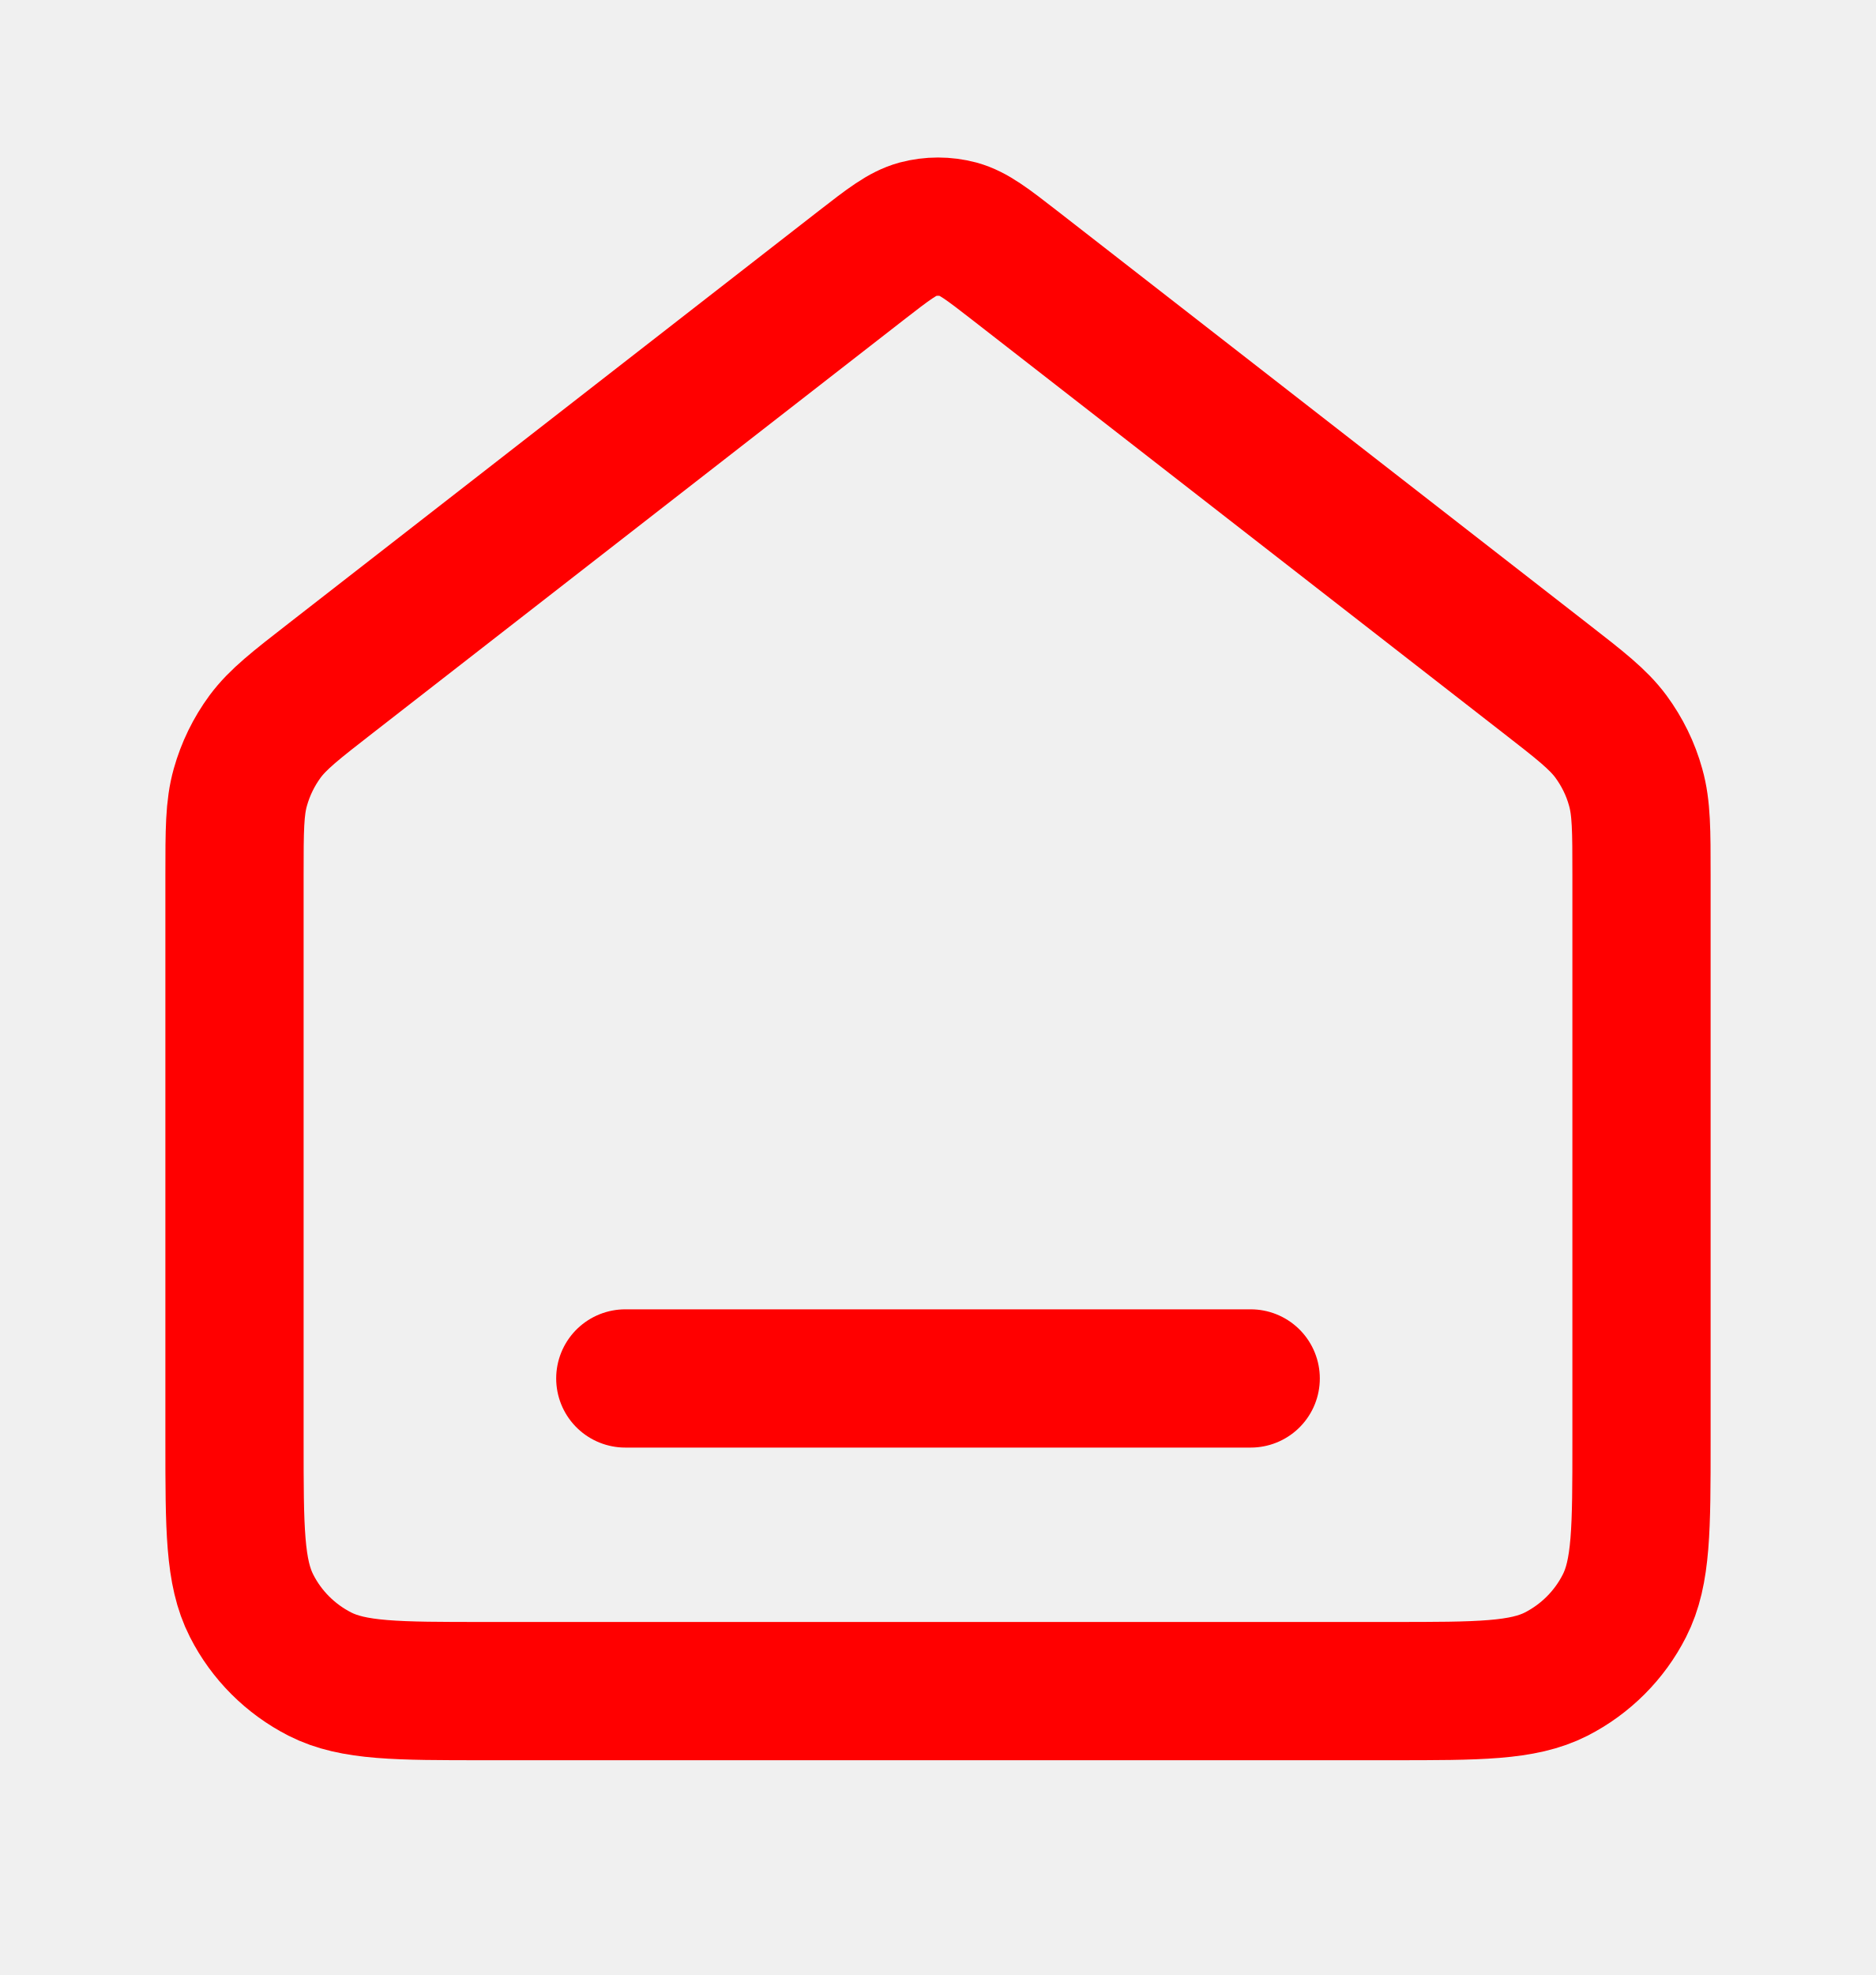
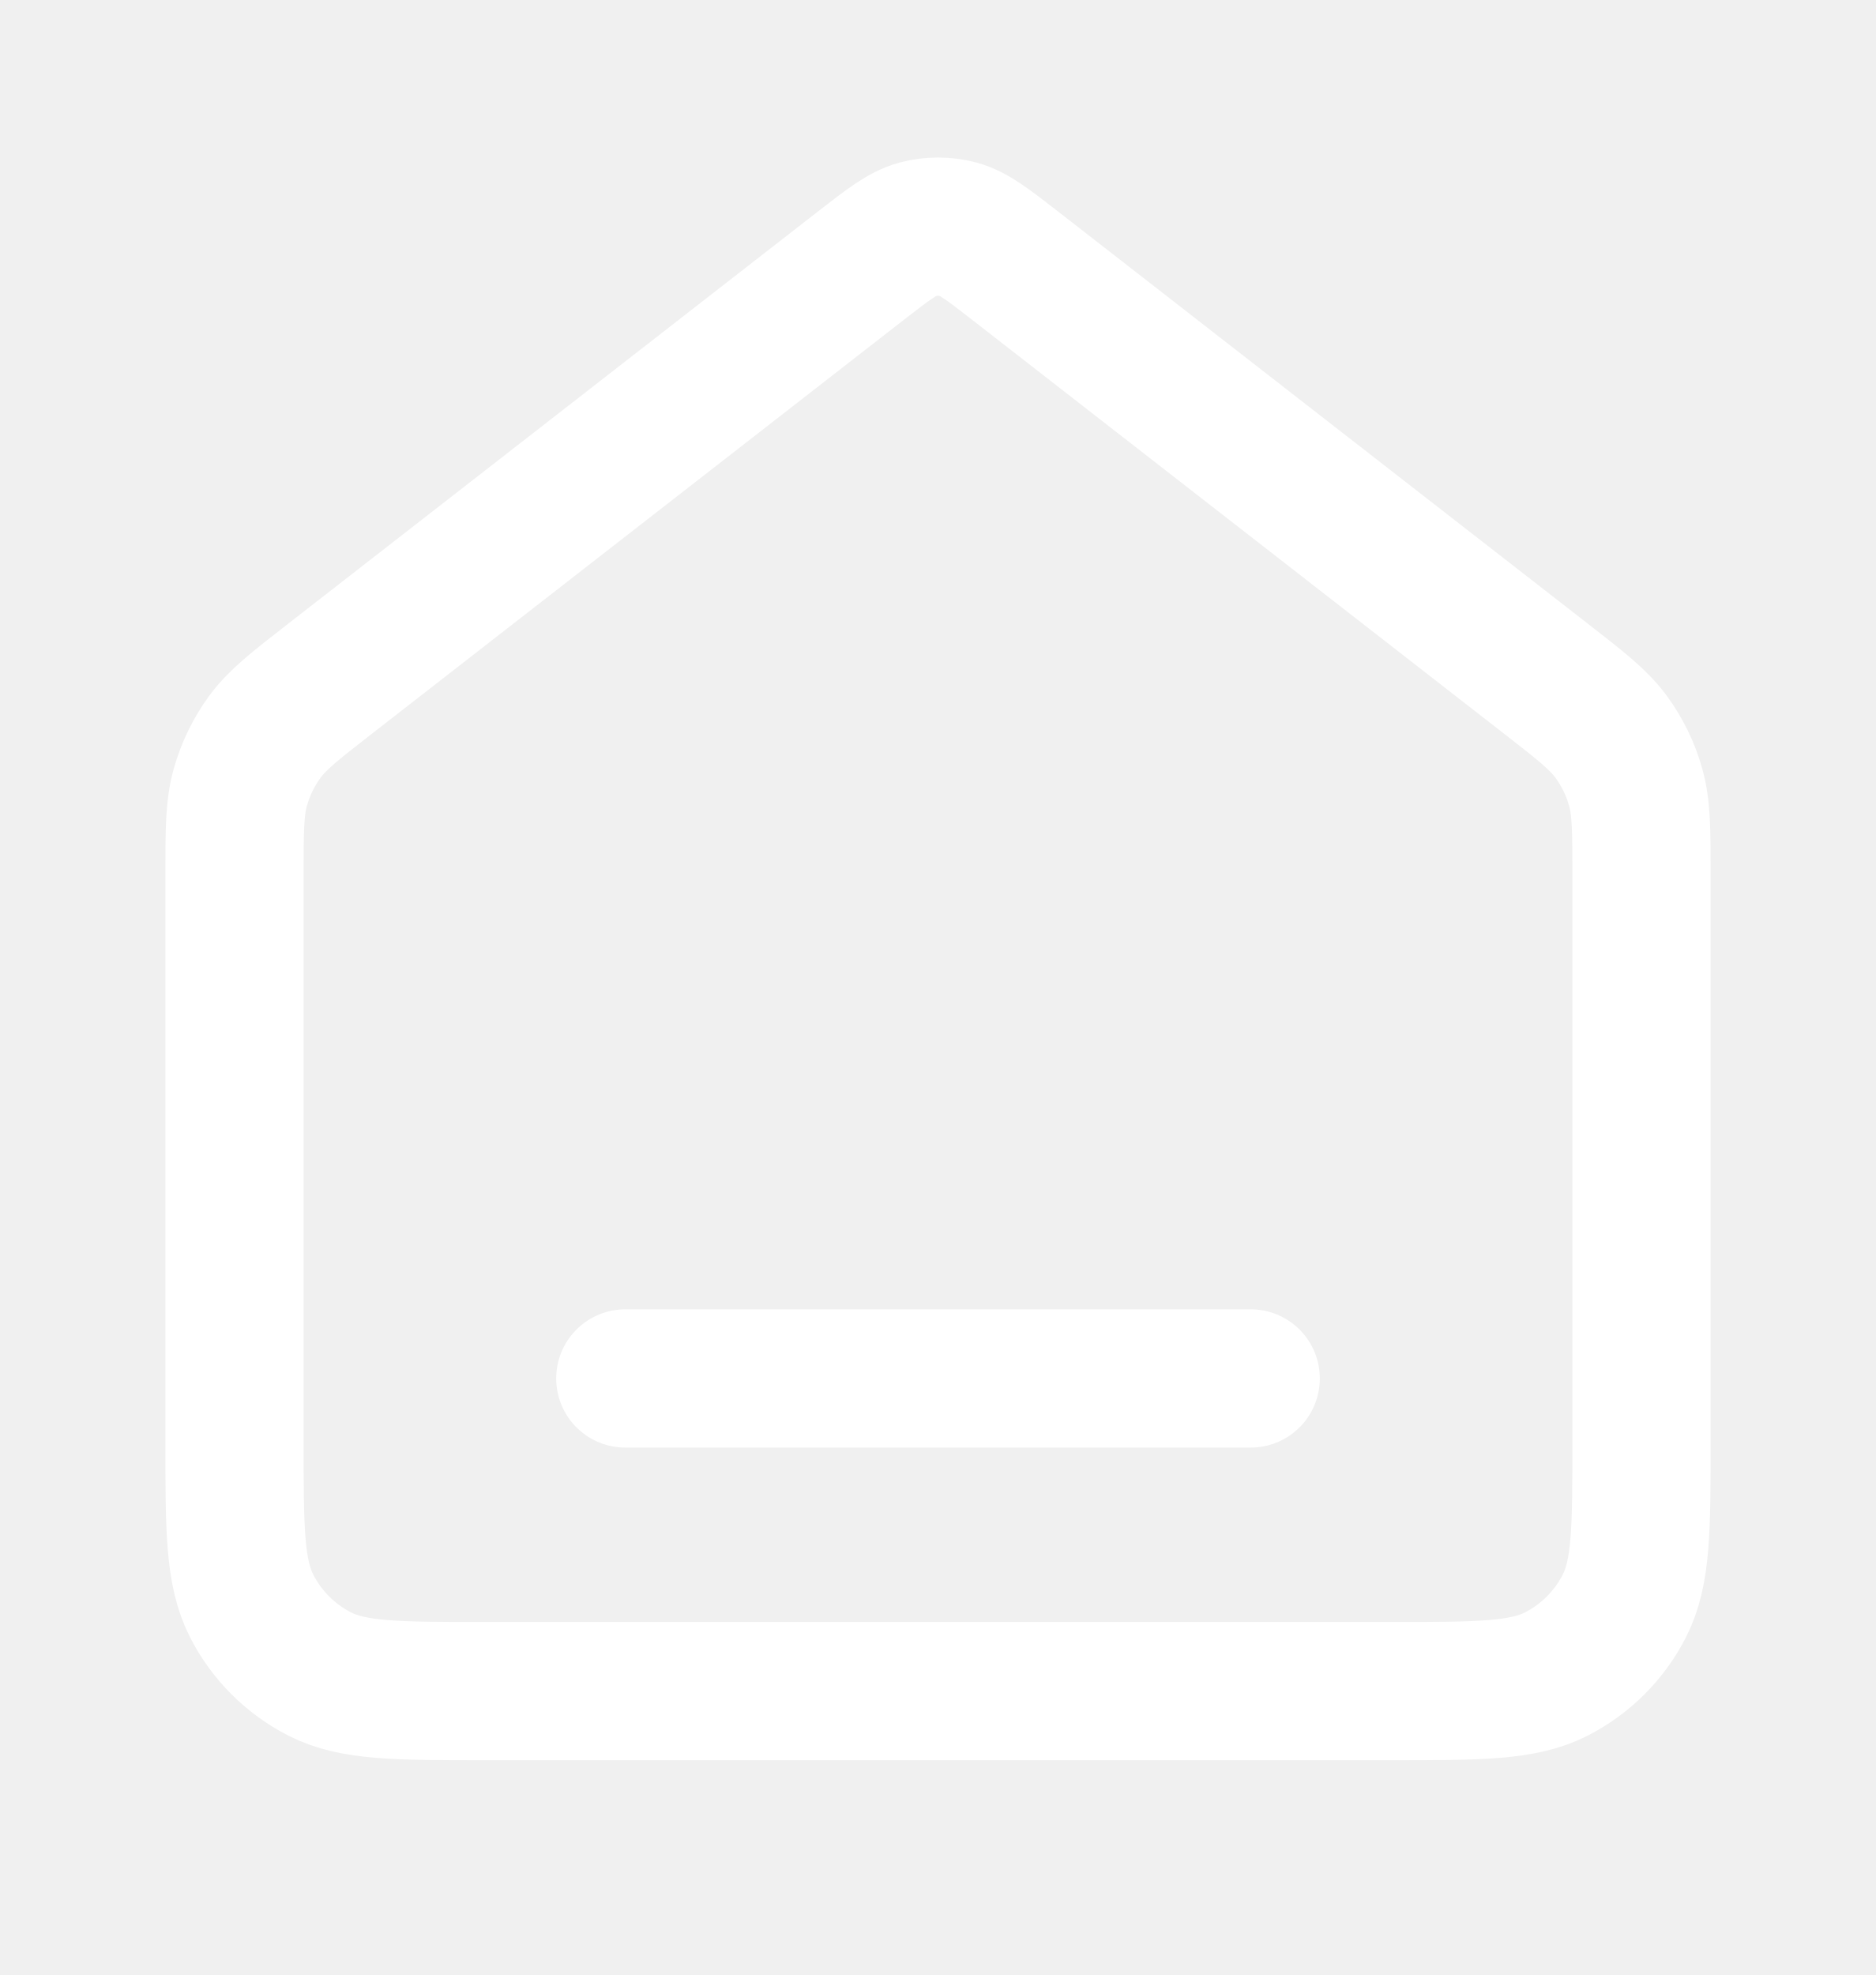
<svg xmlns="http://www.w3.org/2000/svg" width="19" height="20" viewBox="0 0 19 20" fill="none">
-   <path d="M6.333 13.959H12.667M8.722 2.688L3.353 6.865C2.994 7.144 2.815 7.283 2.685 7.458C2.571 7.613 2.486 7.787 2.434 7.973C2.375 8.182 2.375 8.41 2.375 8.864V14.592C2.375 15.479 2.375 15.922 2.548 16.261C2.699 16.559 2.942 16.801 3.24 16.953C3.578 17.125 4.022 17.125 4.908 17.125H14.092C14.978 17.125 15.422 17.125 15.761 16.953C16.058 16.801 16.301 16.559 16.452 16.261C16.625 15.922 16.625 15.479 16.625 14.592V8.864C16.625 8.41 16.625 8.182 16.566 7.973C16.515 7.787 16.429 7.613 16.315 7.458C16.185 7.283 16.006 7.144 15.647 6.865L10.278 2.688C10 2.472 9.86 2.364 9.707 2.322C9.571 2.286 9.429 2.286 9.293 2.322C9.14 2.364 9 2.472 8.722 2.688Z" stroke="red" stroke-width="1.4" stroke-linecap="round" stroke-linejoin="round" />
+   <path d="M6.333 13.959H12.667M8.722 2.688L3.353 6.865C2.994 7.144 2.815 7.283 2.685 7.458C2.571 7.613 2.486 7.787 2.434 7.973C2.375 8.182 2.375 8.41 2.375 8.864V14.592C2.375 15.479 2.375 15.922 2.548 16.261C2.699 16.559 2.942 16.801 3.24 16.953C3.578 17.125 4.022 17.125 4.908 17.125H14.092C14.978 17.125 15.422 17.125 15.761 16.953C16.058 16.801 16.301 16.559 16.452 16.261C16.625 15.922 16.625 15.479 16.625 14.592V8.864C16.625 8.41 16.625 8.182 16.566 7.973C16.515 7.787 16.429 7.613 16.315 7.458C16.185 7.283 16.006 7.144 15.647 6.865L10.278 2.688C10 2.472 9.86 2.364 9.707 2.322C9.571 2.286 9.429 2.286 9.293 2.322C9.14 2.364 9 2.472 8.722 2.688Z" stroke="white" stroke-width="1.4" stroke-linecap="round" stroke-linejoin="round" />
</svg>
